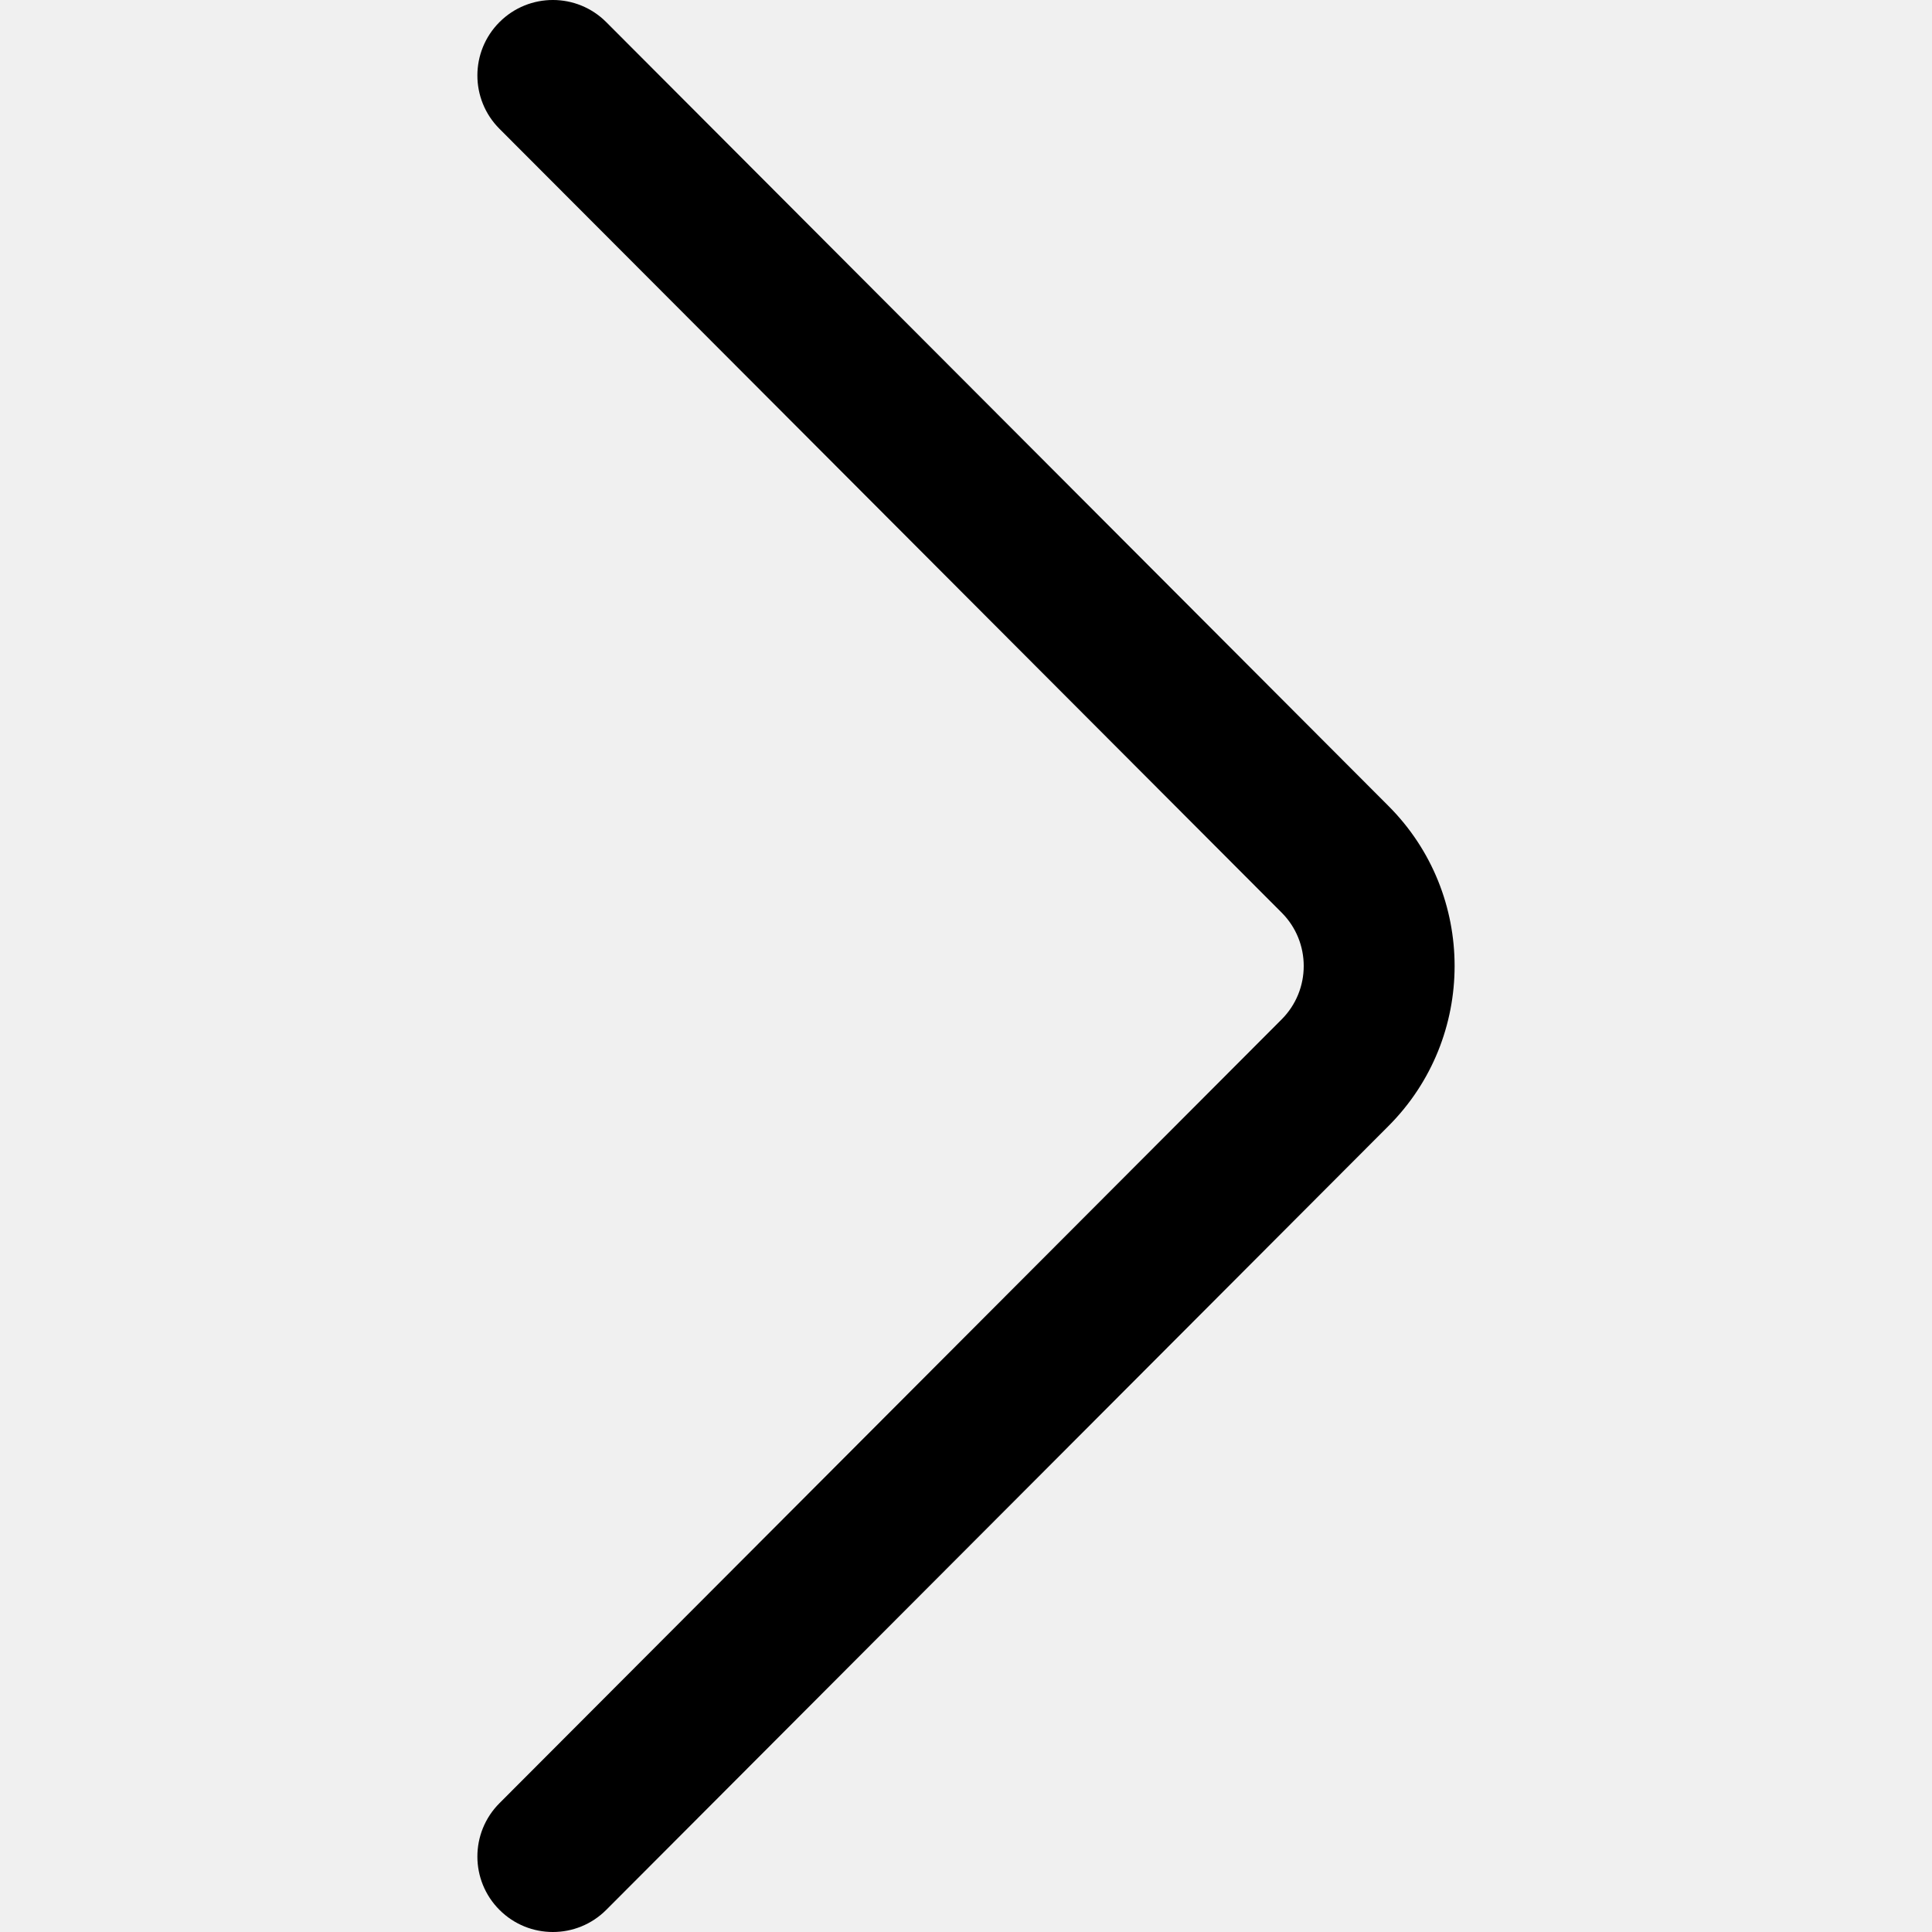
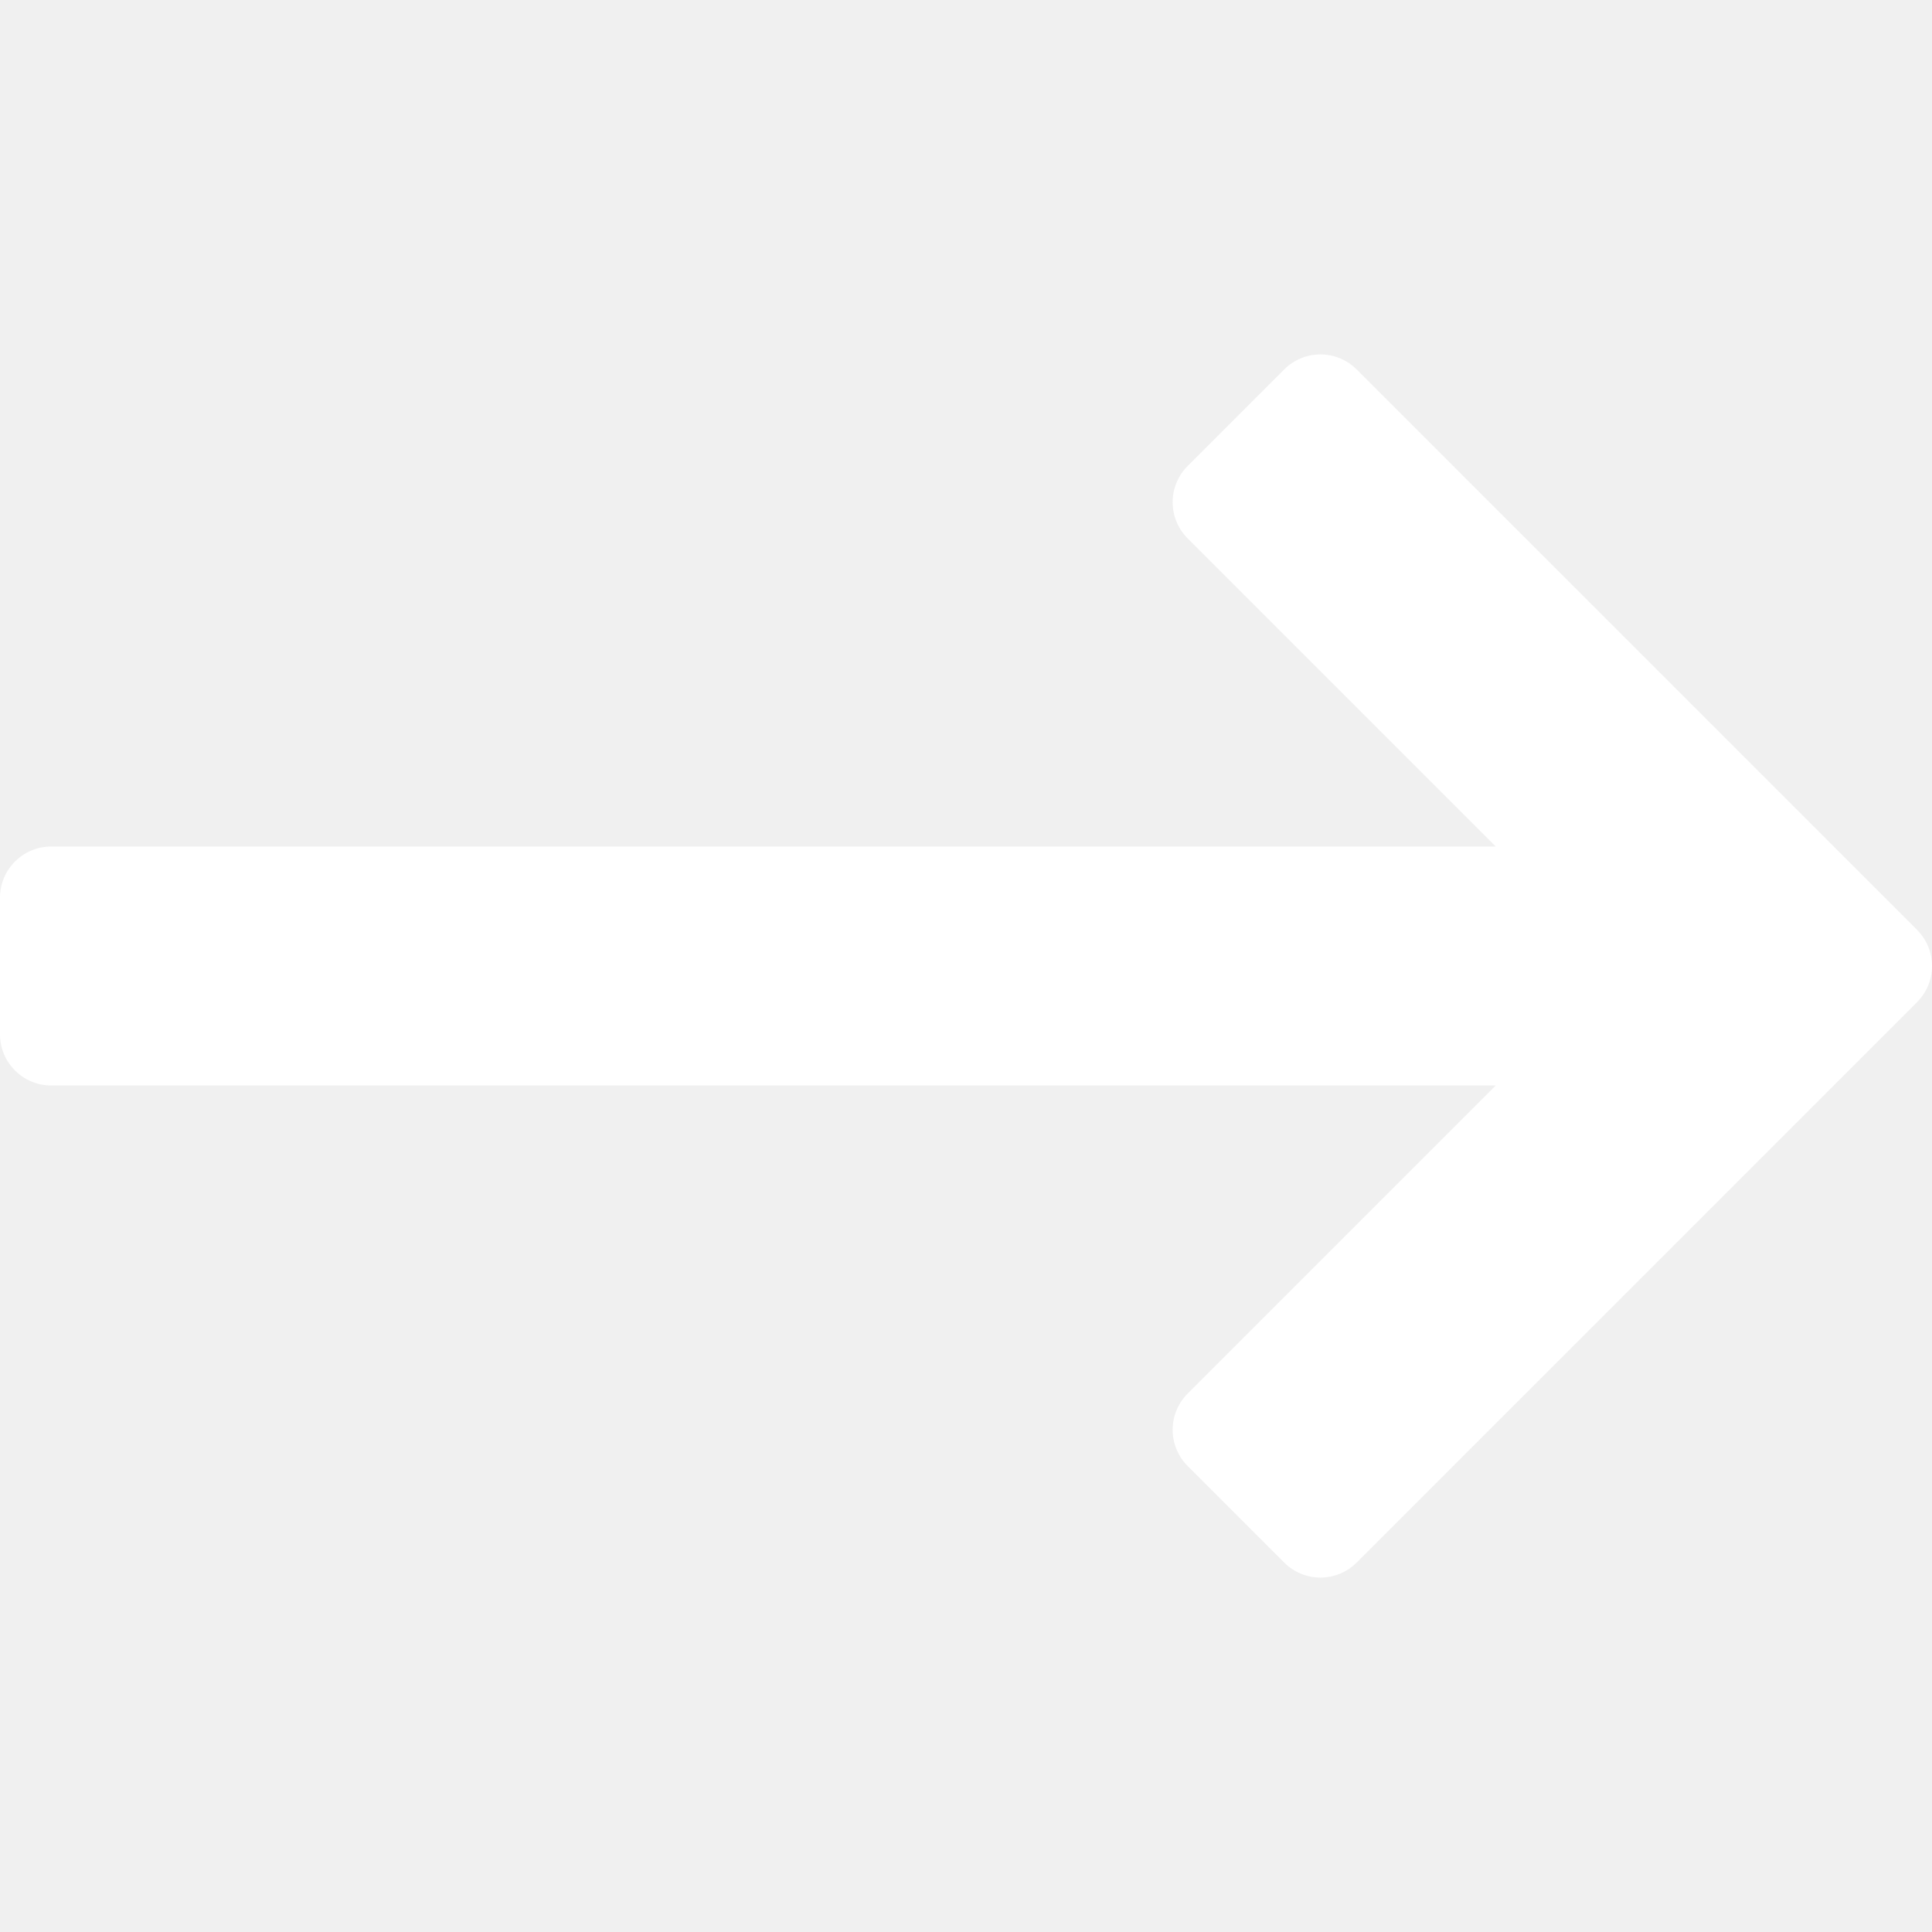
- <svg xmlns="http://www.w3.org/2000/svg" version="1.1" id="Capa_1" x="0px" y="0px" viewBox="0 0 512 512" style="enable-background:new 0 0 512 512;" xml:space="preserve">
-   <g>
-     <g>
-       <path d="M367.954,213.588L160.67,5.872c-7.804-7.819-20.467-7.831-28.284-0.029c-7.819,7.802-7.832,20.465-0.03,28.284    l207.299,207.731c7.798,7.798,7.798,20.486-0.015,28.299L132.356,477.873c-7.802,7.819-7.789,20.482,0.03,28.284    c3.903,3.896,9.016,5.843,14.127,5.843c5.125,0,10.25-1.958,14.157-5.873l207.269-207.701    C391.333,275.032,391.333,236.967,367.954,213.588z" />
-     </g>
-   </g>
+ <svg xmlns="http://www.w3.org/2000/svg" version="1.1" id="Capa_1" x="0px" y="0px" viewBox="0 0 282.96 282.96" style="enable-background:new 0 0 282.96 282.96;" xml:space="preserve">
+   <path style="fill:#fff;" d="M280.763,136.177l-82.071-82.071c-1.406-1.407-3.314-2.197-5.303-2.197  c-1.989,0-3.897,0.79-5.303,2.197l-14.143,14.143c-1.407,1.406-2.197,3.314-2.197,5.303c0,1.989,0.79,3.897,2.197,5.303  l45.126,45.125H7.5c-4.142,0-7.5,3.358-7.5,7.5v20c0,4.142,3.358,7.5,7.5,7.5h211.569l-45.126,45.125  c-1.407,1.406-2.197,3.314-2.197,5.303c0,1.989,0.79,3.897,2.197,5.303l14.143,14.143c1.406,1.407,3.314,2.197,5.303,2.197  c1.989,0,3.897-0.79,5.303-2.197l82.071-82.071C283.692,143.855,283.692,139.106,280.763,136.177z" />
  <g>
</g>
  <g>
</g>
  <g>
</g>
  <g>
</g>
  <g>
</g>
  <g>
</g>
  <g>
</g>
  <g>
</g>
  <g>
</g>
  <g>
</g>
  <g>
</g>
  <g>
</g>
  <g>
</g>
  <g>
</g>
  <g>
</g>
</svg>
